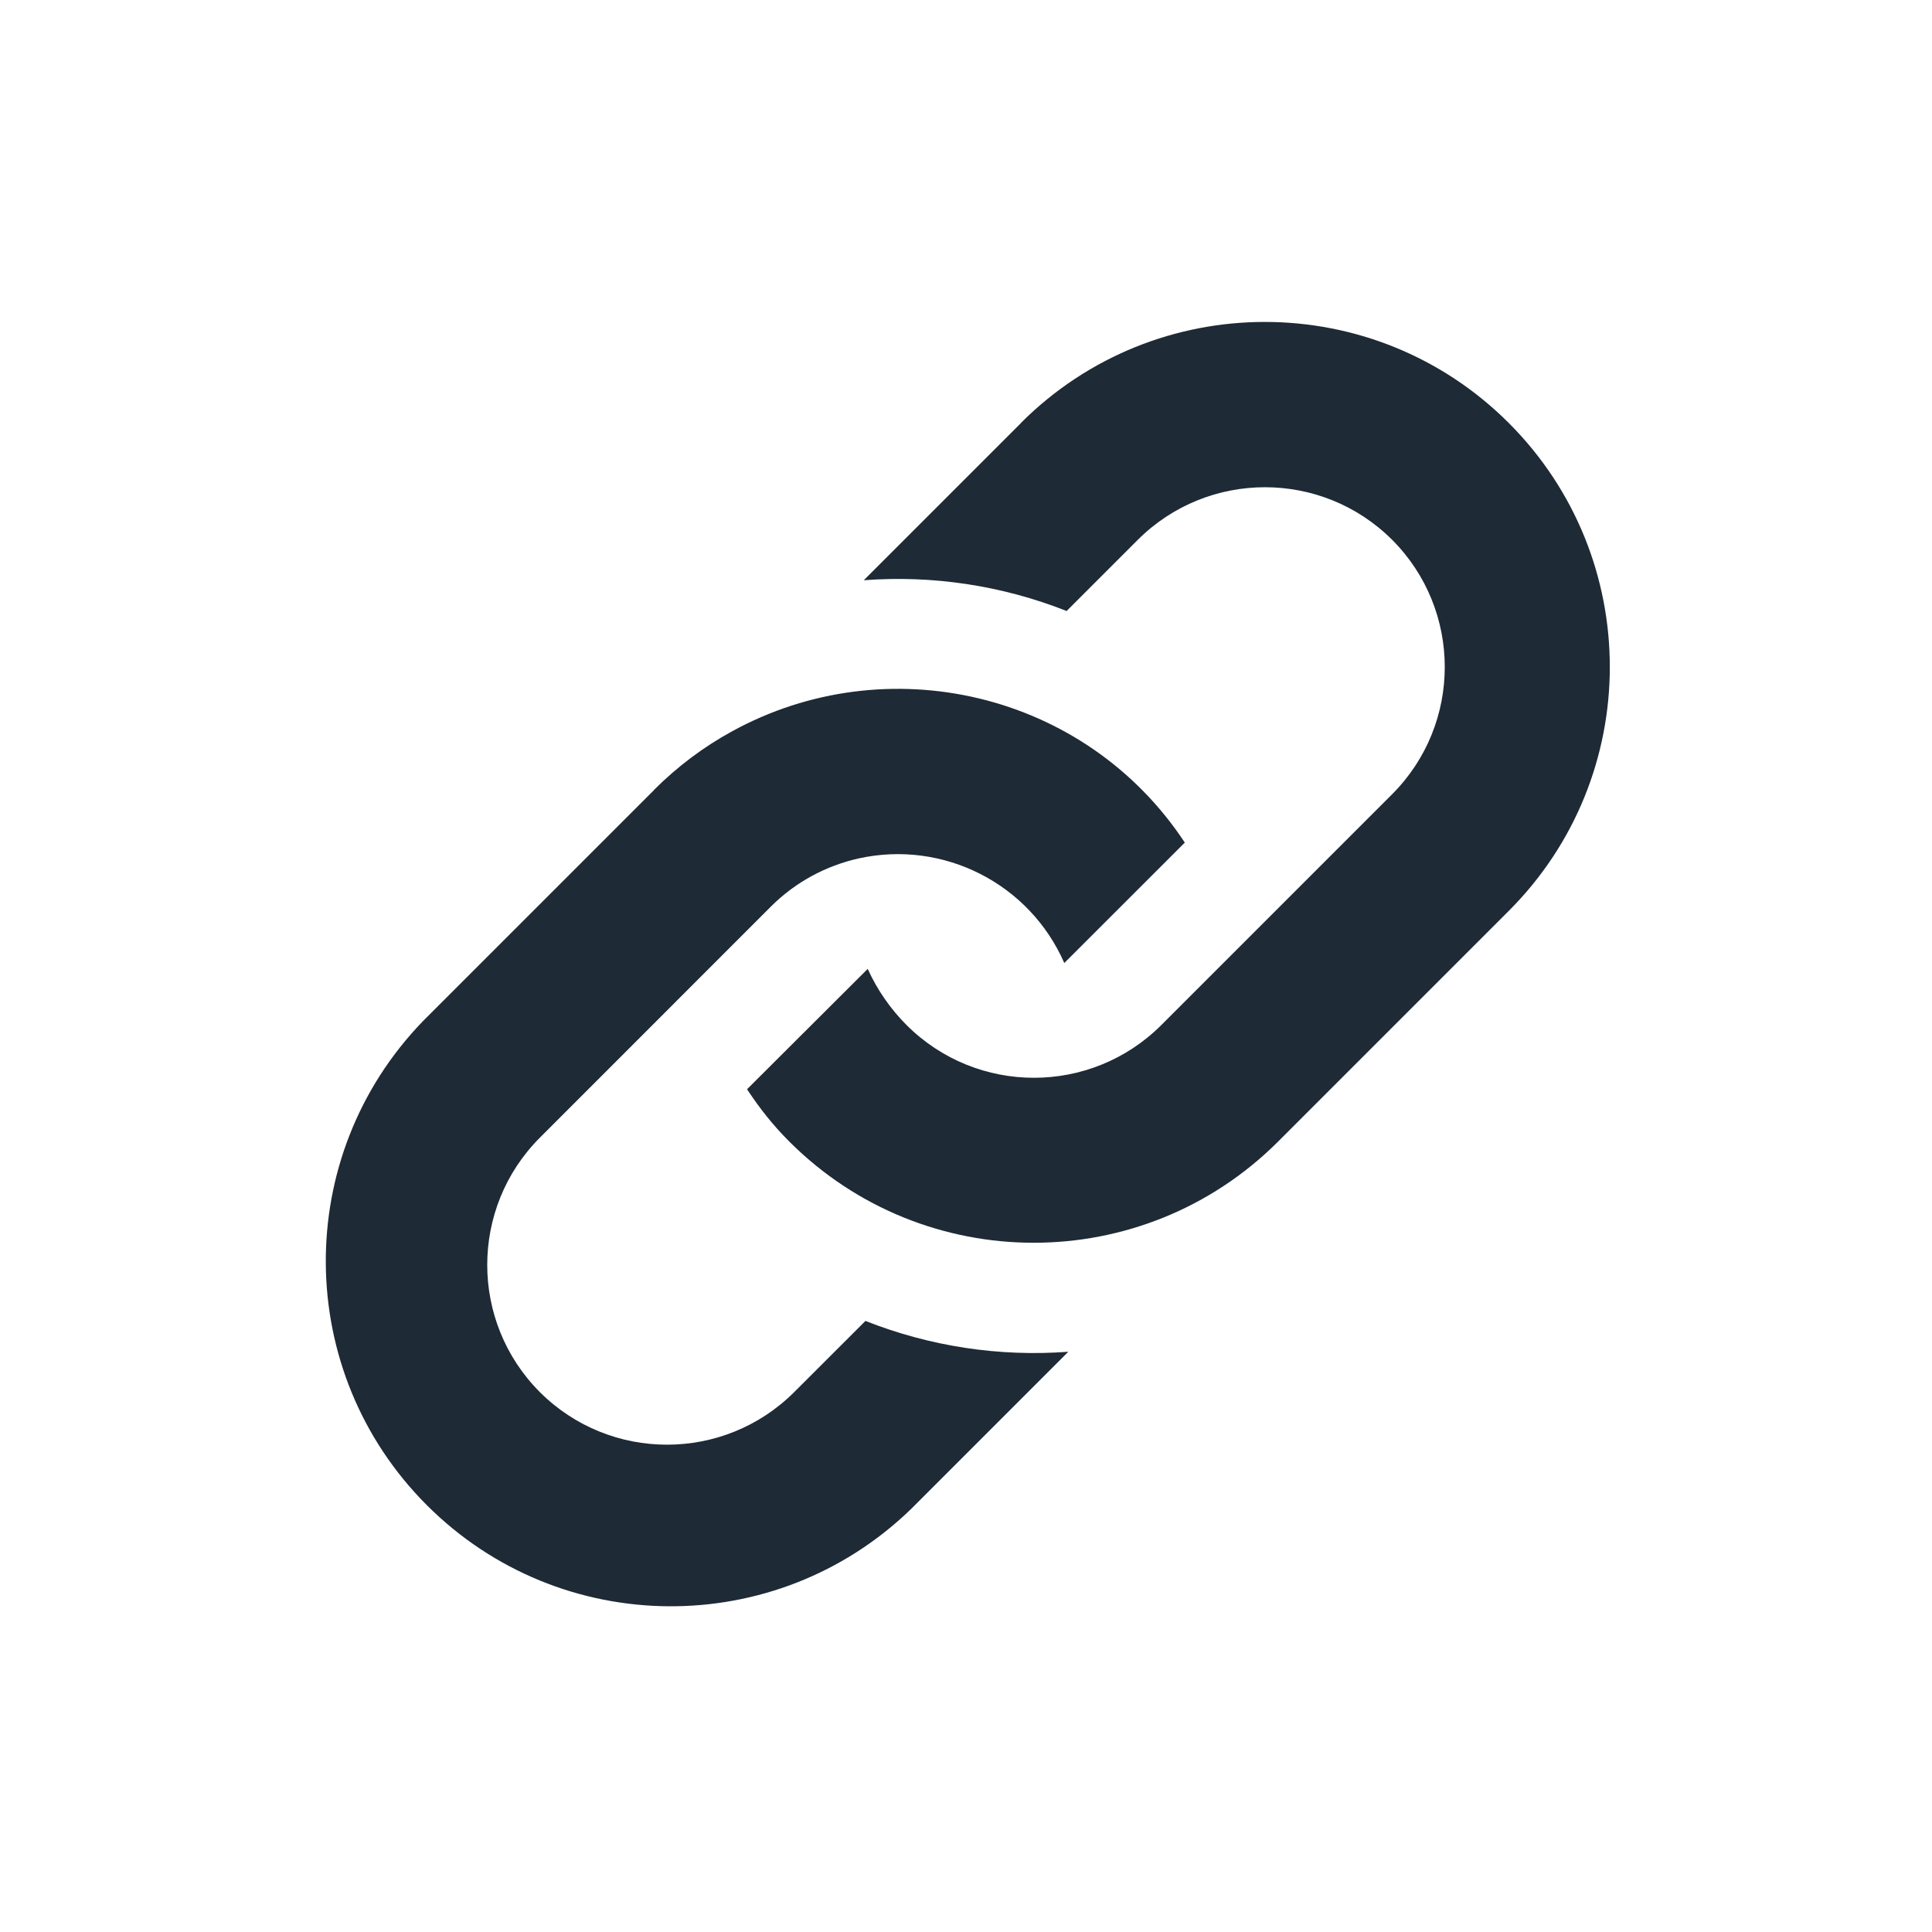
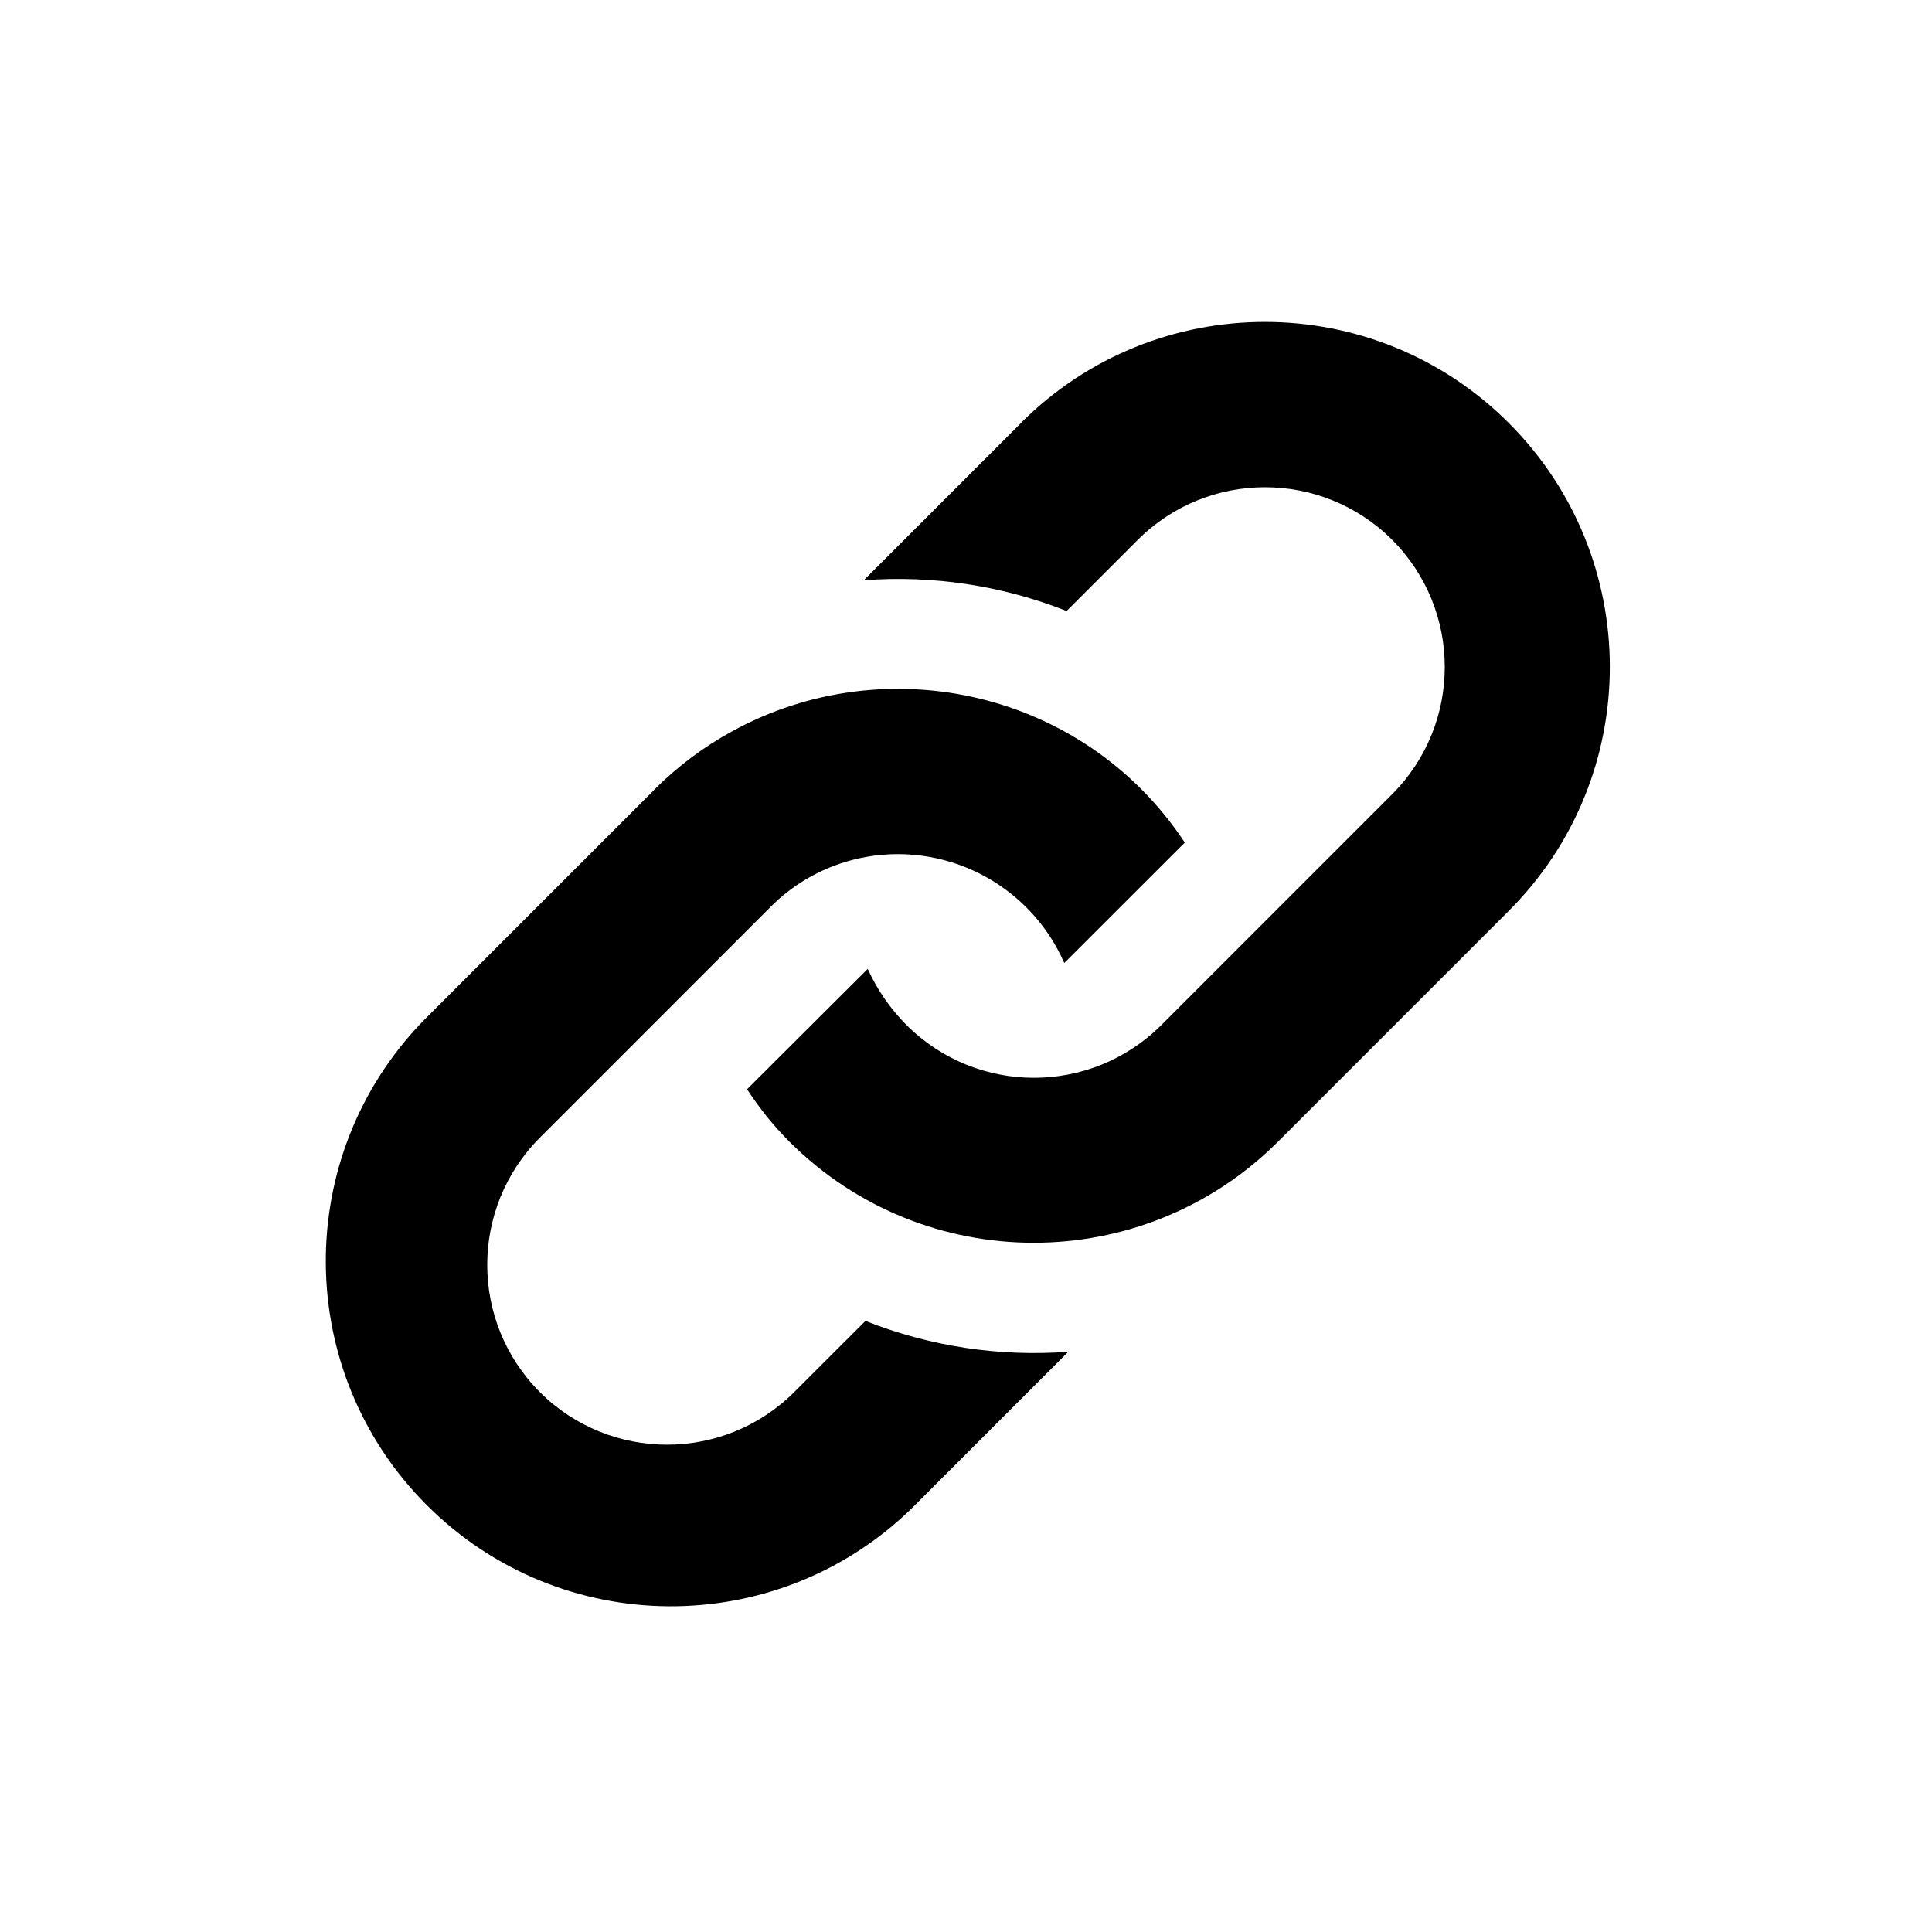
<svg xmlns="http://www.w3.org/2000/svg" width="24" height="24" viewBox="0 0 24 24">
-   <path fill="#1E2A35" fill-rule="evenodd" d="M8.125 9.812c.293-.293.617-.534.963-.724 1.925-1.061 4.393-.497 5.63 1.379l-1.497 1.496a2.257 2.257 0 0 0-2.556-1.299c-.4.09-.78.289-1.09.599l-2.869 2.87a2.237 2.237 0 0 0 0 3.16 2.237 2.237 0 0 0 3.16 0l.885-.884a5.69 5.69 0 0 0 2.52.383l-1.953 1.953a4.287 4.287 0 0 1-6.062-6.062l2.87-2.87zm4.558-4.557L10.73 7.208a5.69 5.69 0 0 1 2.52.382l.884-.884a2.237 2.237 0 0 1 3.16 0 2.237 2.237 0 0 1 0 3.16l-2.87 2.87a2.239 2.239 0 0 1-3.16 0 2.378 2.378 0 0 1-.485-.7L9.28 13.531c.158.239.32.445.53.655a4.295 4.295 0 0 0 6.062 0l2.87-2.87a4.285 4.285 0 1 0-6.06-6.062z" />
+   <path fill="currentColor" fill-rule="evenodd" d="M8.125 9.812c.293-.293.617-.534.963-.724 1.925-1.061 4.393-.497 5.63 1.379l-1.497 1.496a2.257 2.257 0 0 0-2.556-1.299c-.4.09-.78.289-1.09.599l-2.869 2.87a2.237 2.237 0 0 0 0 3.16 2.237 2.237 0 0 0 3.16 0l.885-.884a5.69 5.69 0 0 0 2.52.383l-1.953 1.953a4.287 4.287 0 0 1-6.062-6.062l2.87-2.87zm4.558-4.557L10.73 7.208a5.69 5.69 0 0 1 2.52.382l.884-.884a2.237 2.237 0 0 1 3.16 0 2.237 2.237 0 0 1 0 3.16l-2.87 2.87a2.239 2.239 0 0 1-3.16 0 2.378 2.378 0 0 1-.485-.7L9.28 13.531c.158.239.32.445.53.655a4.295 4.295 0 0 0 6.062 0l2.87-2.87a4.285 4.285 0 1 0-6.06-6.062z" />
</svg>
